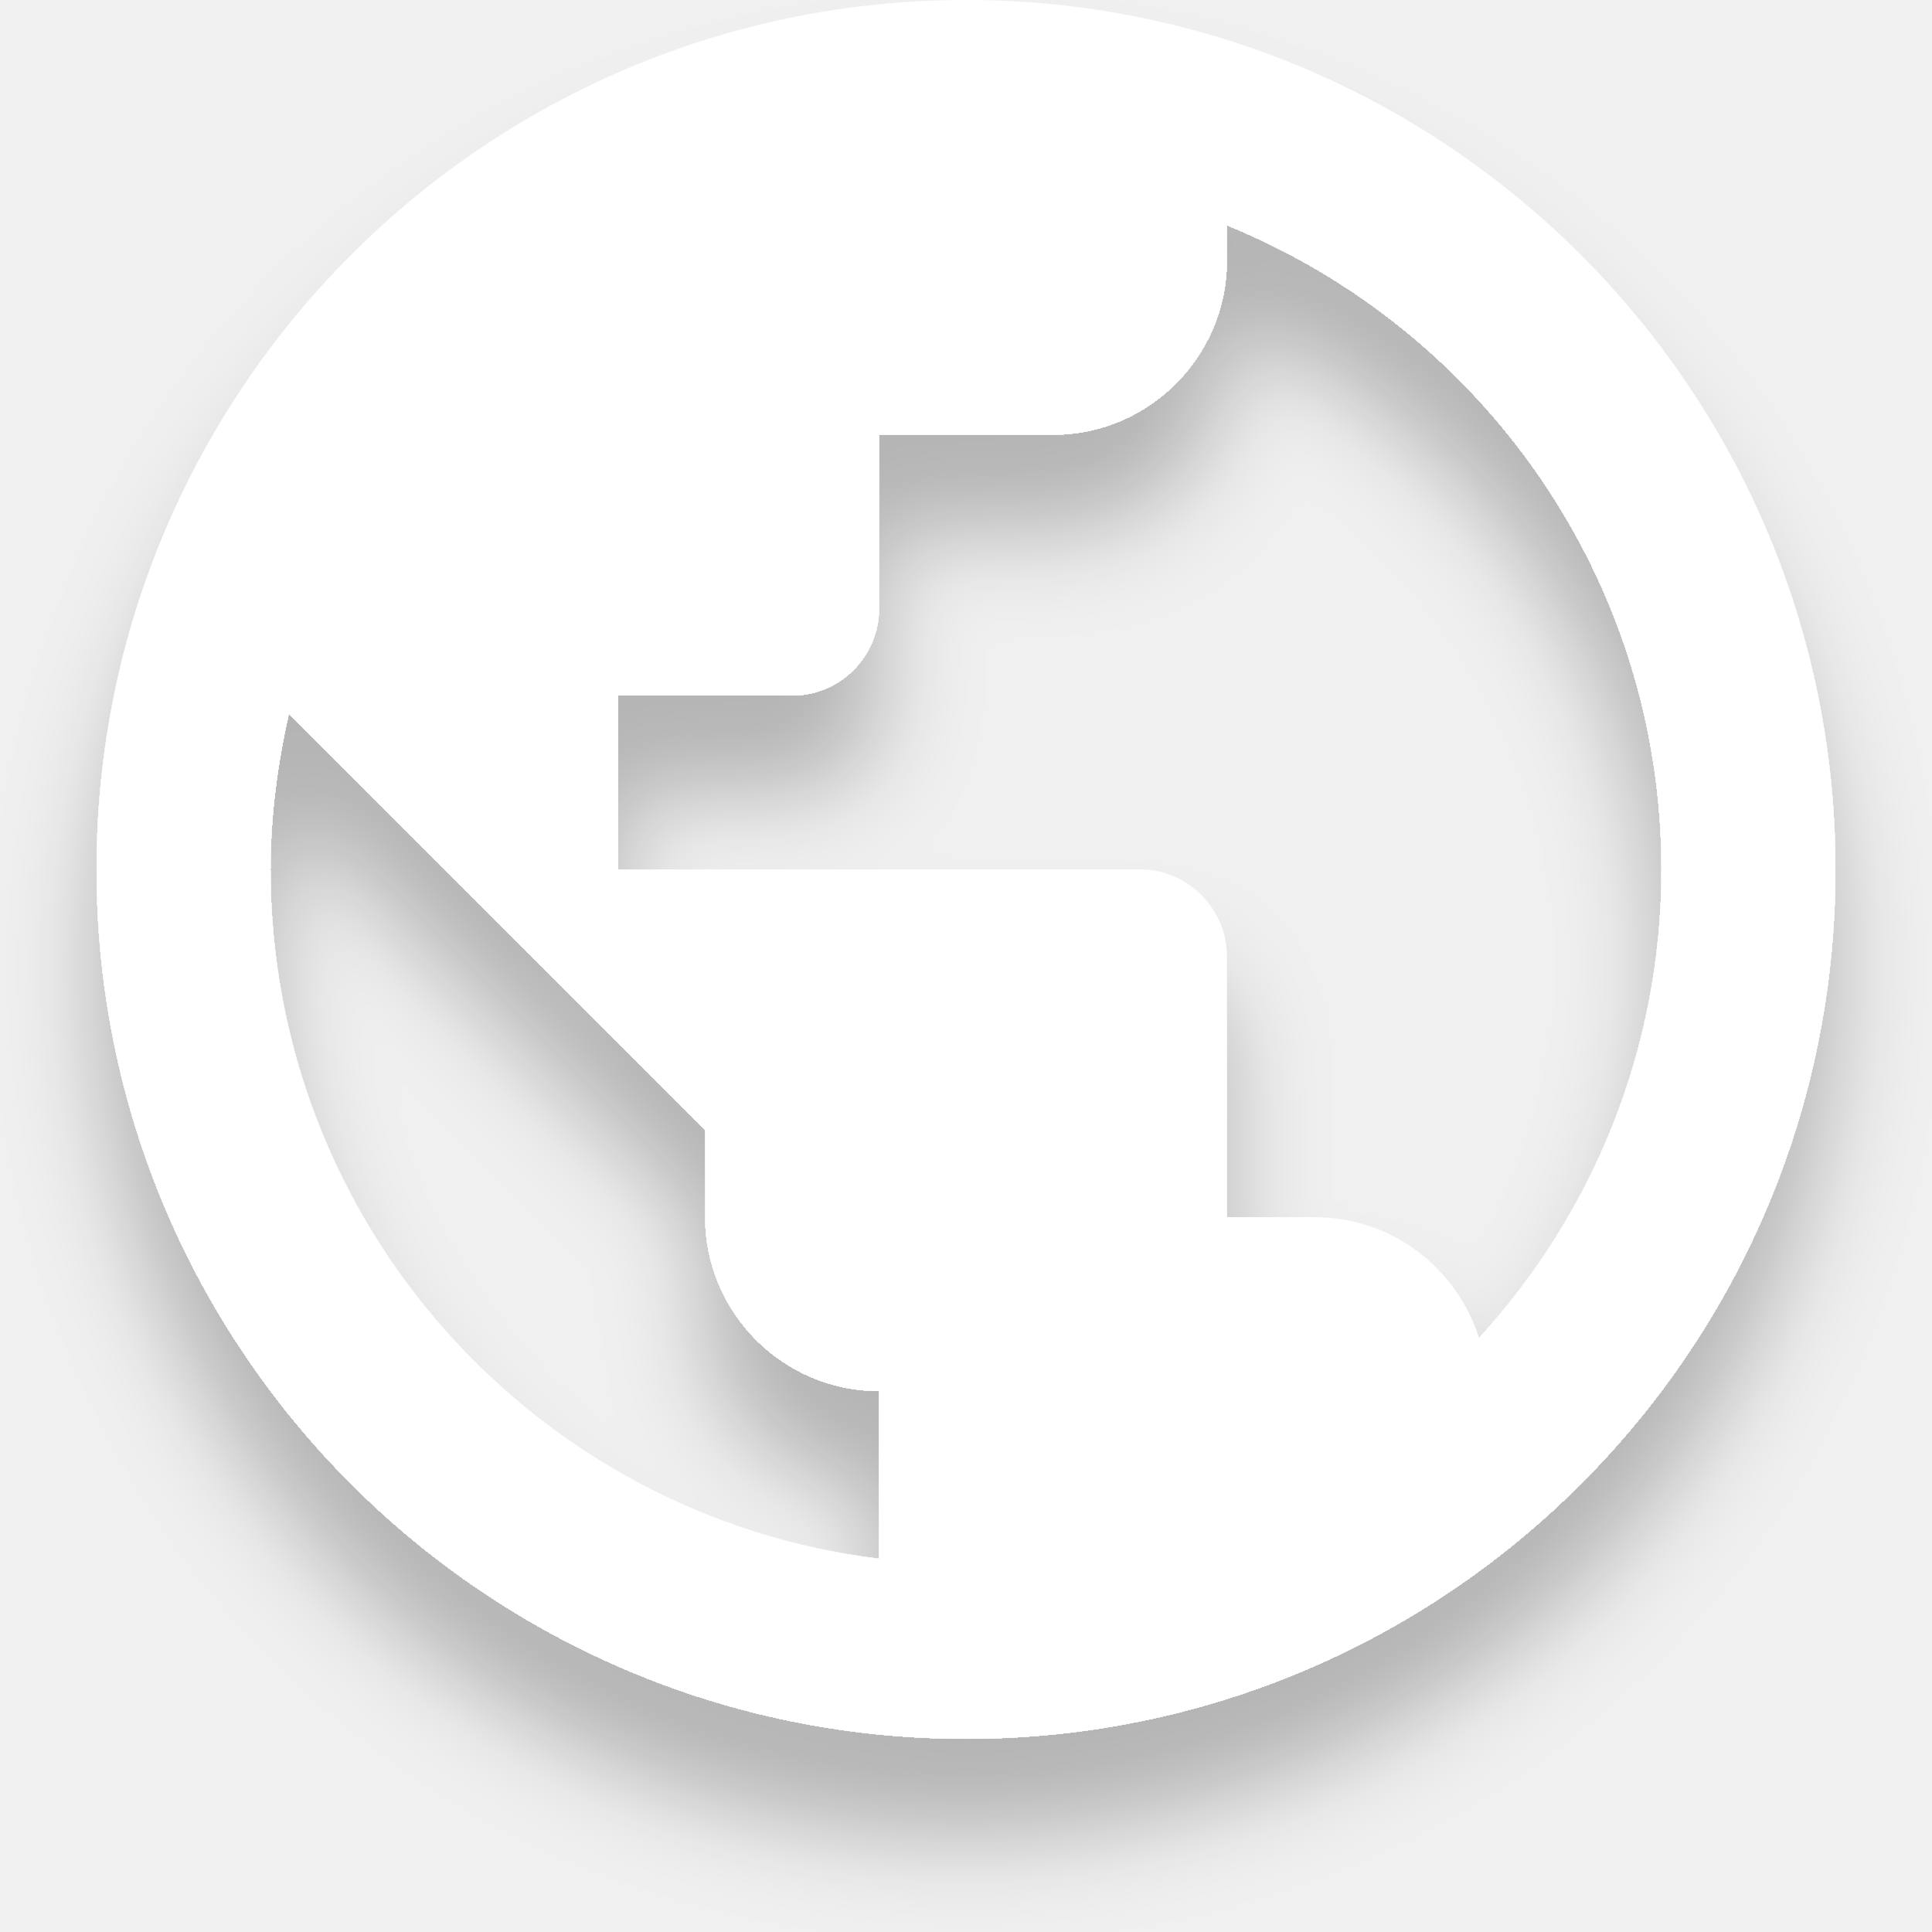
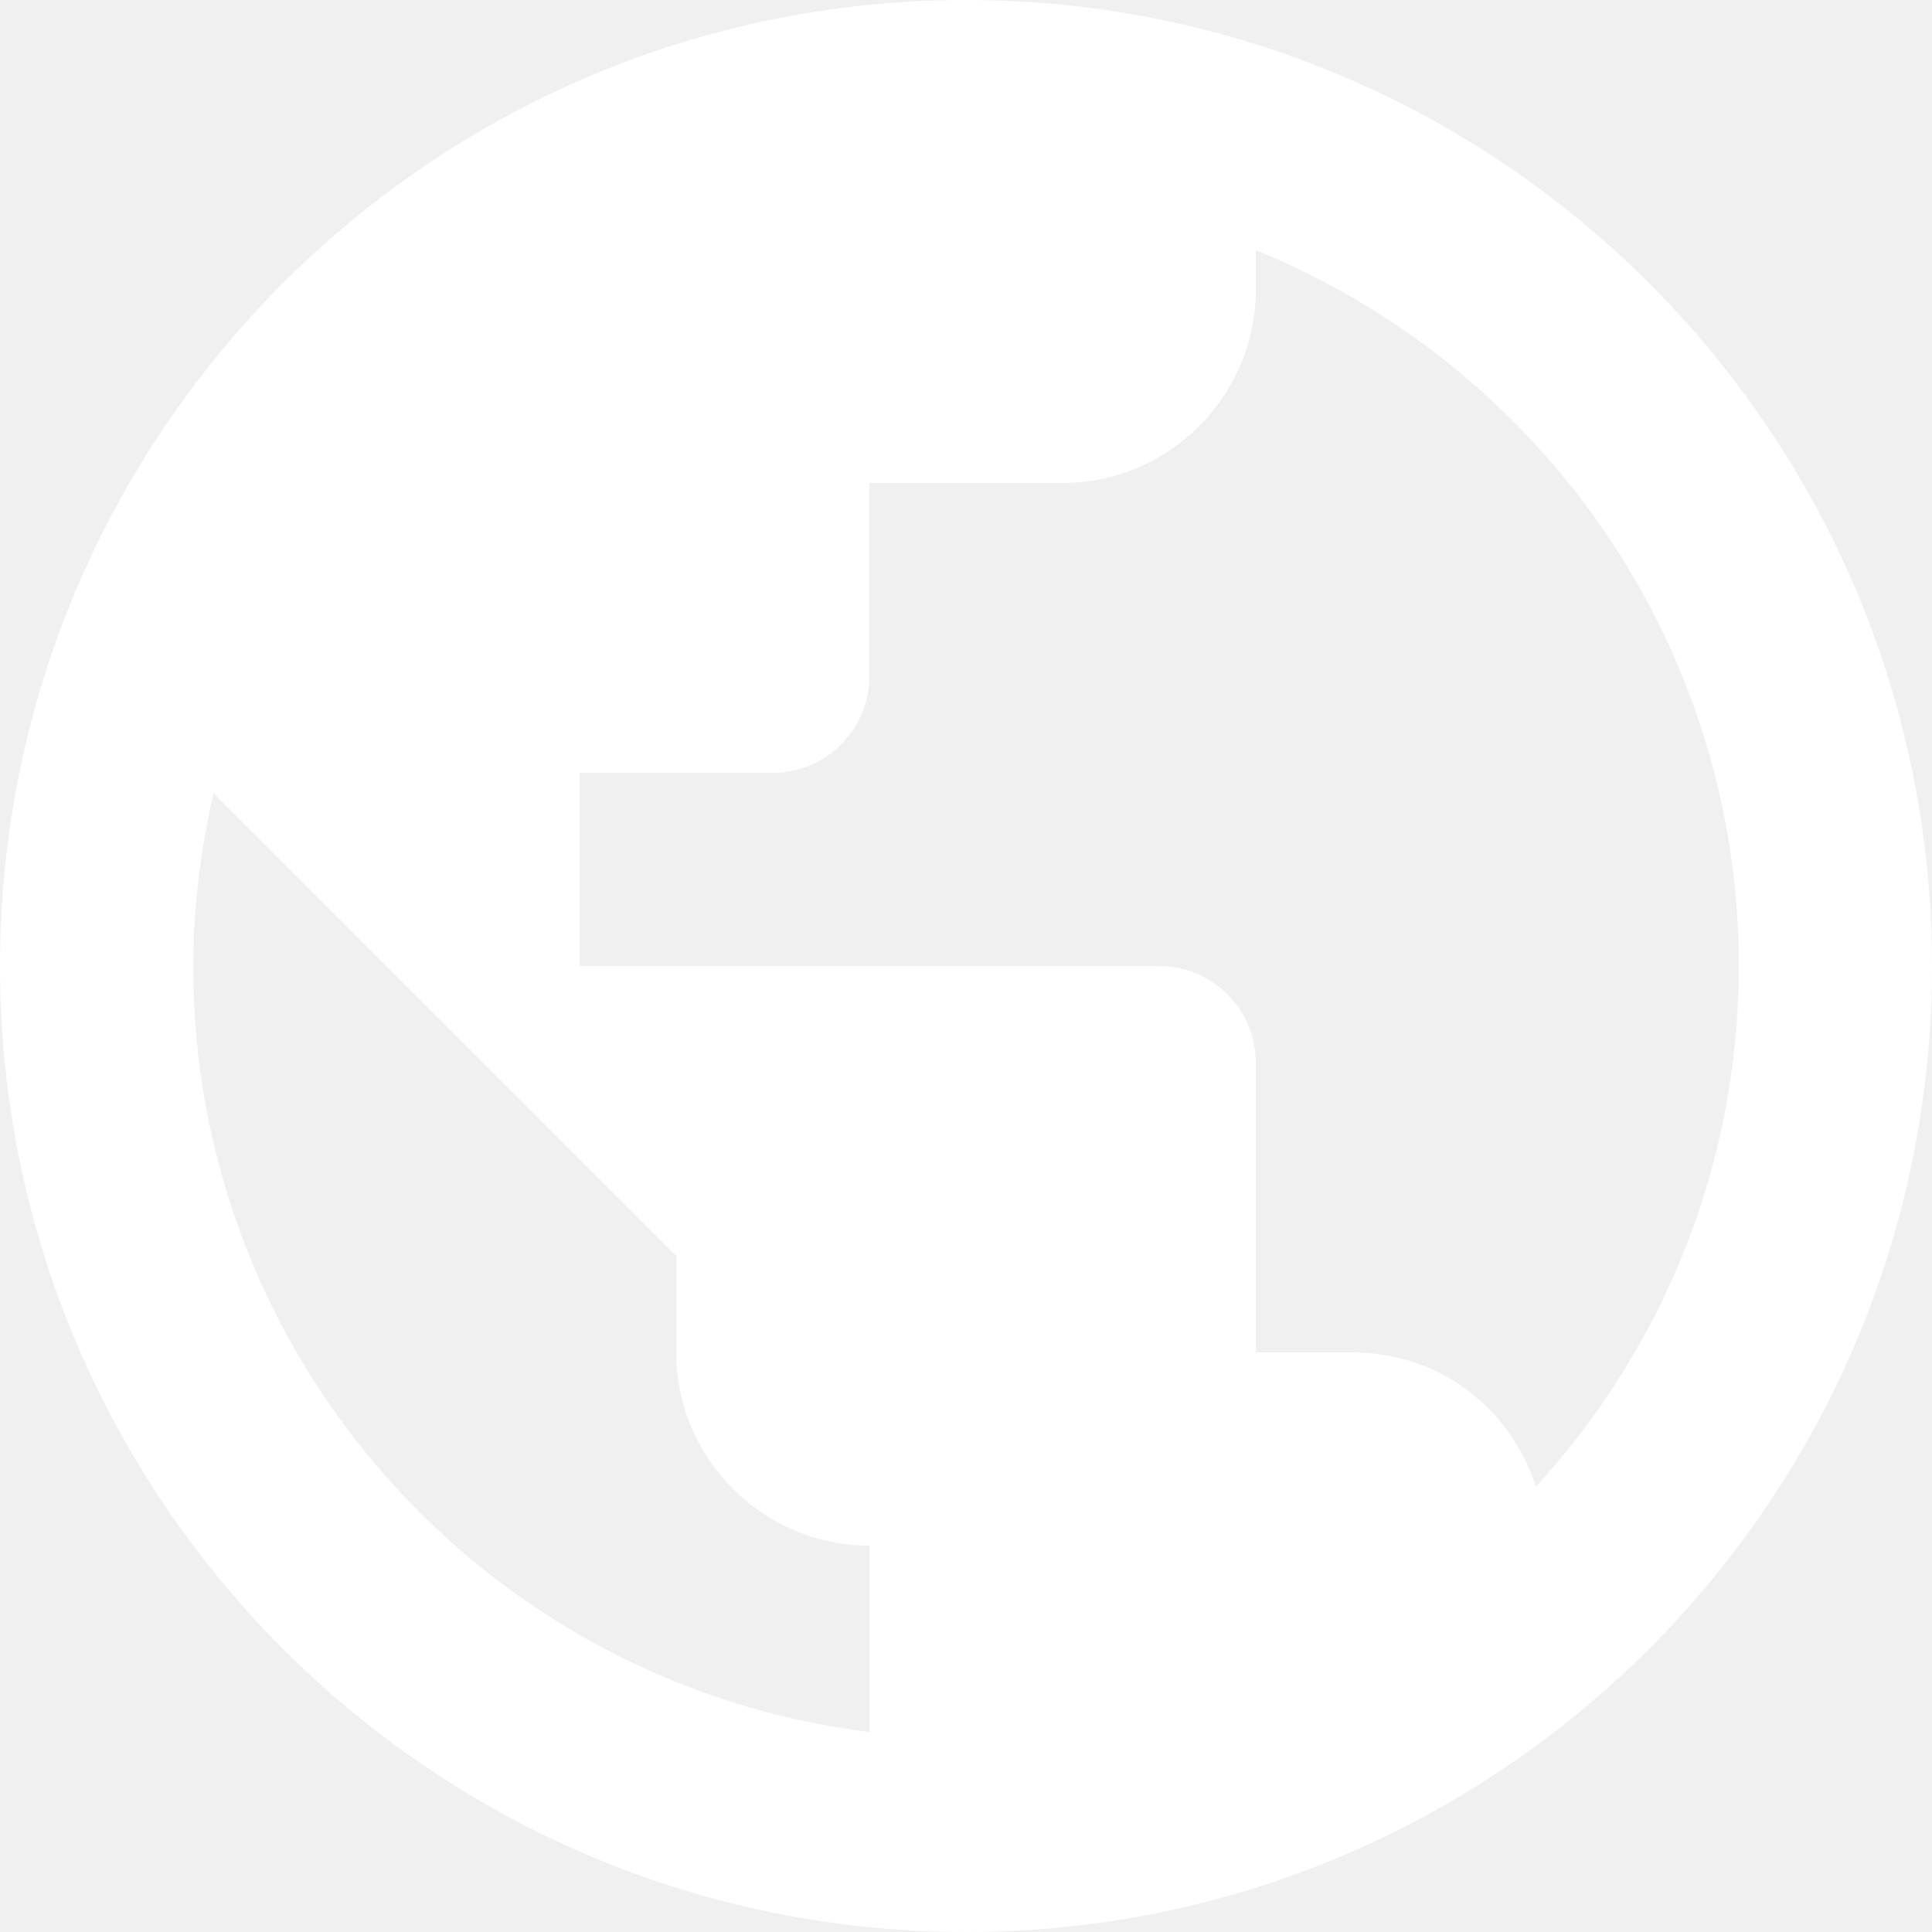
- <svg xmlns="http://www.w3.org/2000/svg" width="80" height="80" viewBox="0 0 80 80" fill="none">
-   <g filter="url(#filter0_d_741_2943)">
-     <path d="M40 0C20.128 0 4 16.128 4 36C4 55.872 20.128 72 40 72C59.872 72 76 55.872 76 36C76 16.128 59.872 0 40 0ZM36.4 64.548C22.18 62.784 11.2 50.688 11.2 36C11.2 33.768 11.488 31.644 11.956 29.556L29.2 46.8V50.4C29.2 54.36 32.44 57.6 36.4 57.6V64.548ZM61.24 55.404C60.304 52.488 57.64 50.4 54.4 50.4H50.8V39.6C50.8 37.62 49.18 36 47.2 36H25.6V28.8H32.8C34.78 28.8 36.4 27.18 36.4 25.2V18H43.6C47.56 18 50.8 14.76 50.8 10.8V9.324C61.348 13.608 68.8 23.94 68.8 36C68.8 43.488 65.92 50.292 61.24 55.404Z" fill="white" />
-   </g>
-   <defs>
-     <filter id="filter0_d_741_2943" x="0" y="0" width="80" height="80" filterUnits="userSpaceOnUse" color-interpolation-filters="sRGB">
-       <feFlood flood-opacity="0" result="BackgroundImageFix" />
-       <feColorMatrix in="SourceAlpha" type="matrix" values="0 0 0 0 0 0 0 0 0 0 0 0 0 0 0 0 0 0 127 0" result="hardAlpha" />
-       <feOffset dy="4" />
-       <feGaussianBlur stdDeviation="2" />
-       <feComposite in2="hardAlpha" operator="out" />
-       <feColorMatrix type="matrix" values="0 0 0 0 0 0 0 0 0 0 0 0 0 0 0 0 0 0 0.25 0" />
-       <feBlend mode="normal" in2="BackgroundImageFix" result="effect1_dropShadow_741_2943" />
-       <feBlend mode="normal" in="SourceGraphic" in2="effect1_dropShadow_741_2943" result="shape" />
-     </filter>
-   </defs>
+ <svg xmlns="http://www.w3.org/2000/svg" width="72" height="72" viewBox="0 0 72 72" fill="none">
+   <path d="M36 0C16.128 0 0 16.128 0 36C0 55.872 16.128 72 36 72C55.872 72 72 55.872 72 36C72 16.128 55.872 0 36 0ZM32.4 64.548C18.18 62.784 7.2 50.688 7.2 36C7.2 33.768 7.488 31.644 7.956 29.556L25.2 46.8V50.4C25.2 54.36 28.44 57.6 32.4 57.6V64.548ZM57.24 55.404C56.304 52.488 53.64 50.4 50.4 50.4H46.8V39.6C46.8 37.62 45.18 36 43.2 36H21.6V28.8H28.8C30.78 28.8 32.4 27.18 32.4 25.2V18H39.6C43.56 18 46.8 14.76 46.8 10.8V9.324C57.348 13.608 64.8 23.94 64.8 36C64.8 43.488 61.92 50.292 57.24 55.404Z" fill="white" />
</svg>
